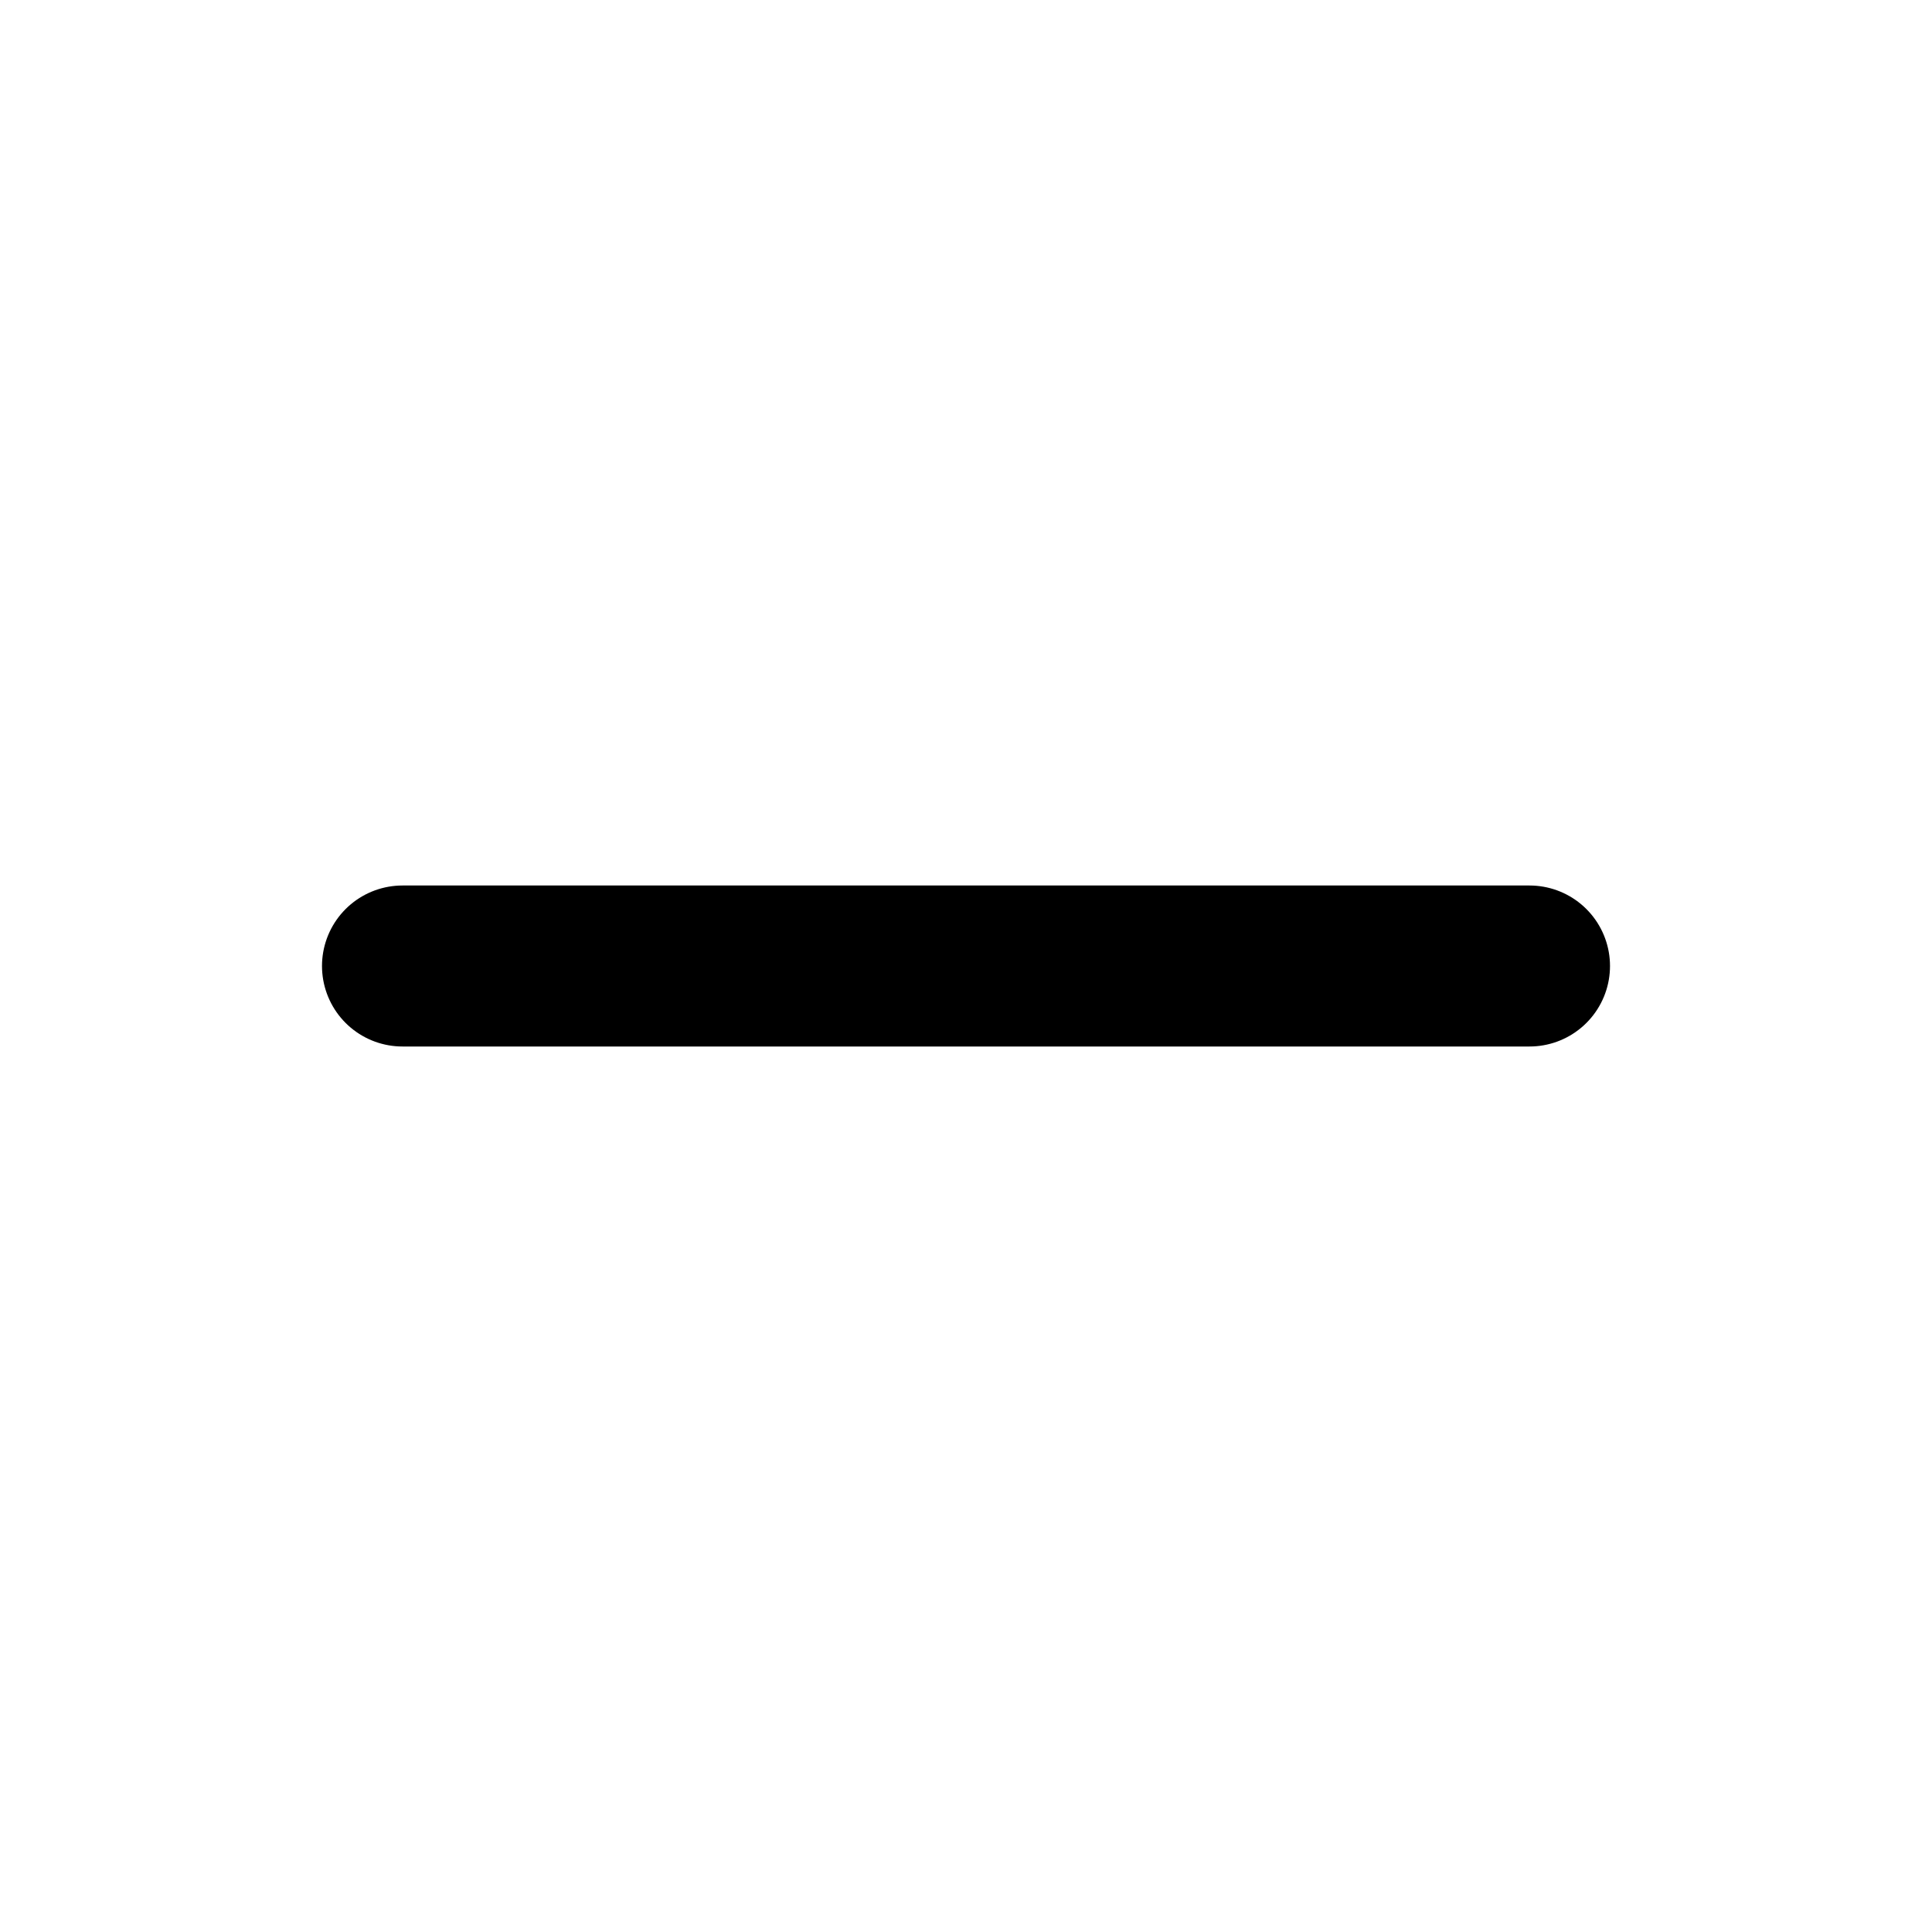
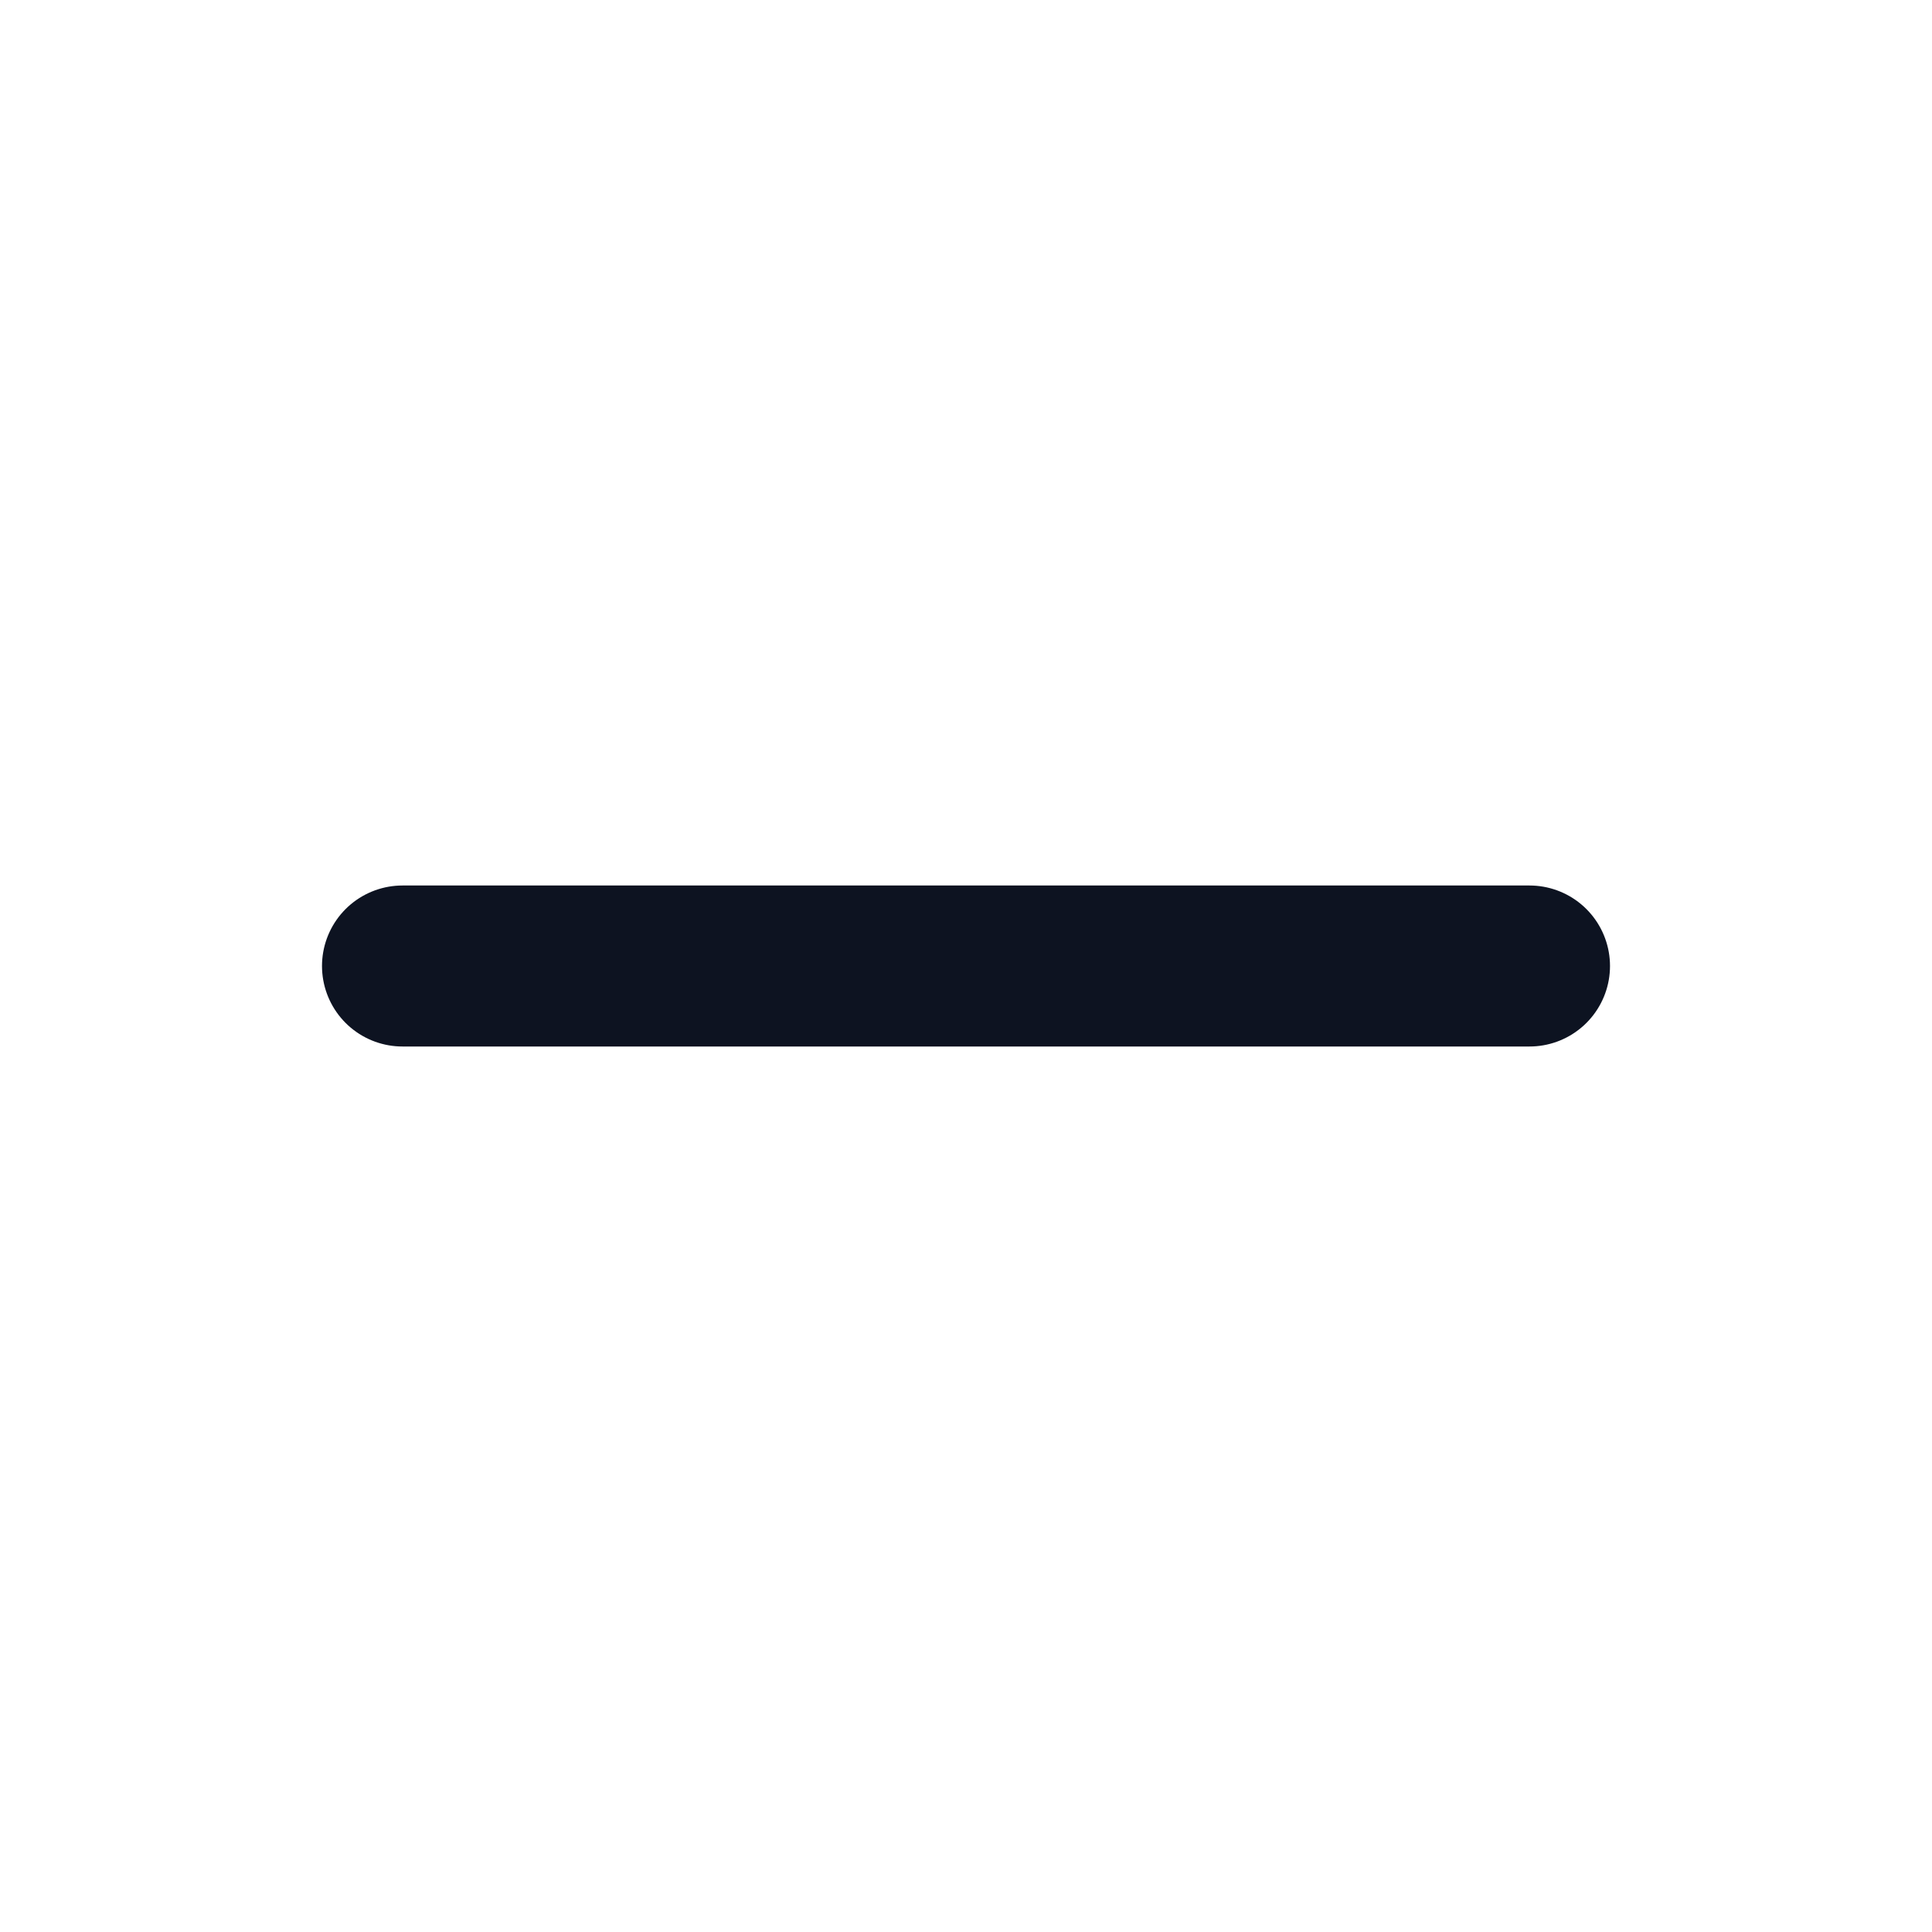
- <svg xmlns="http://www.w3.org/2000/svg" width="24" height="24" viewBox="0 0 24 24" fill="none" stroke="currentColor" stroke-width="2" stroke-linecap="round" stroke-linejoin="round" class="feather feather-minus" version="1.1" id="svg1">
+ <svg xmlns="http://www.w3.org/2000/svg" width="24" height="24" viewBox="0 0 24 24" fill="none" stroke="#0d1321" stroke-width="2" stroke-linecap="round" stroke-linejoin="round" class="feather feather-minus" version="1.1" id="svg1">
  <defs id="defs1" />
  <line x1="19" y1="12" x2="5" y2="12" id="line1" />
</svg>
